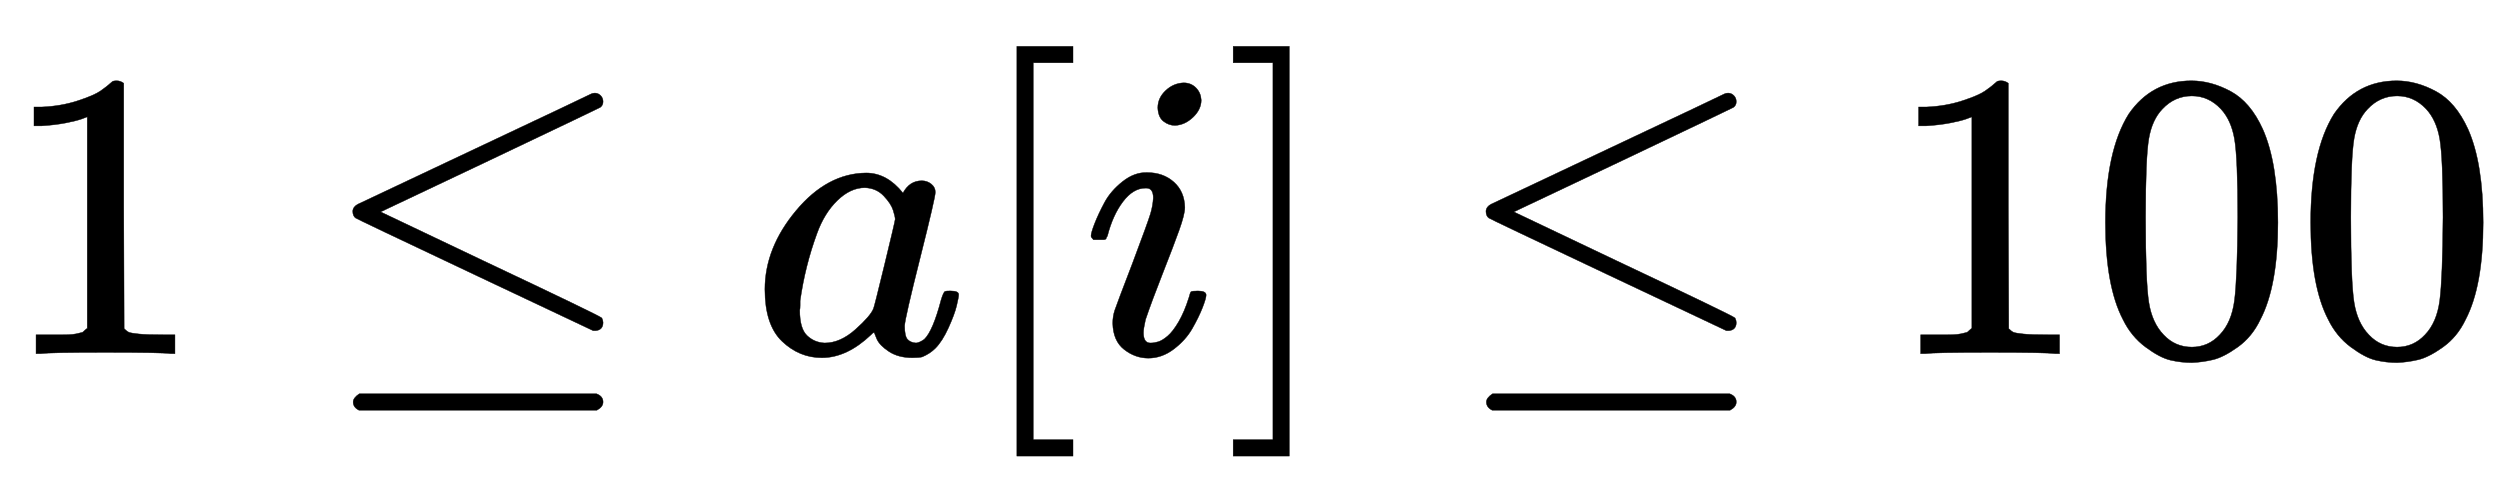
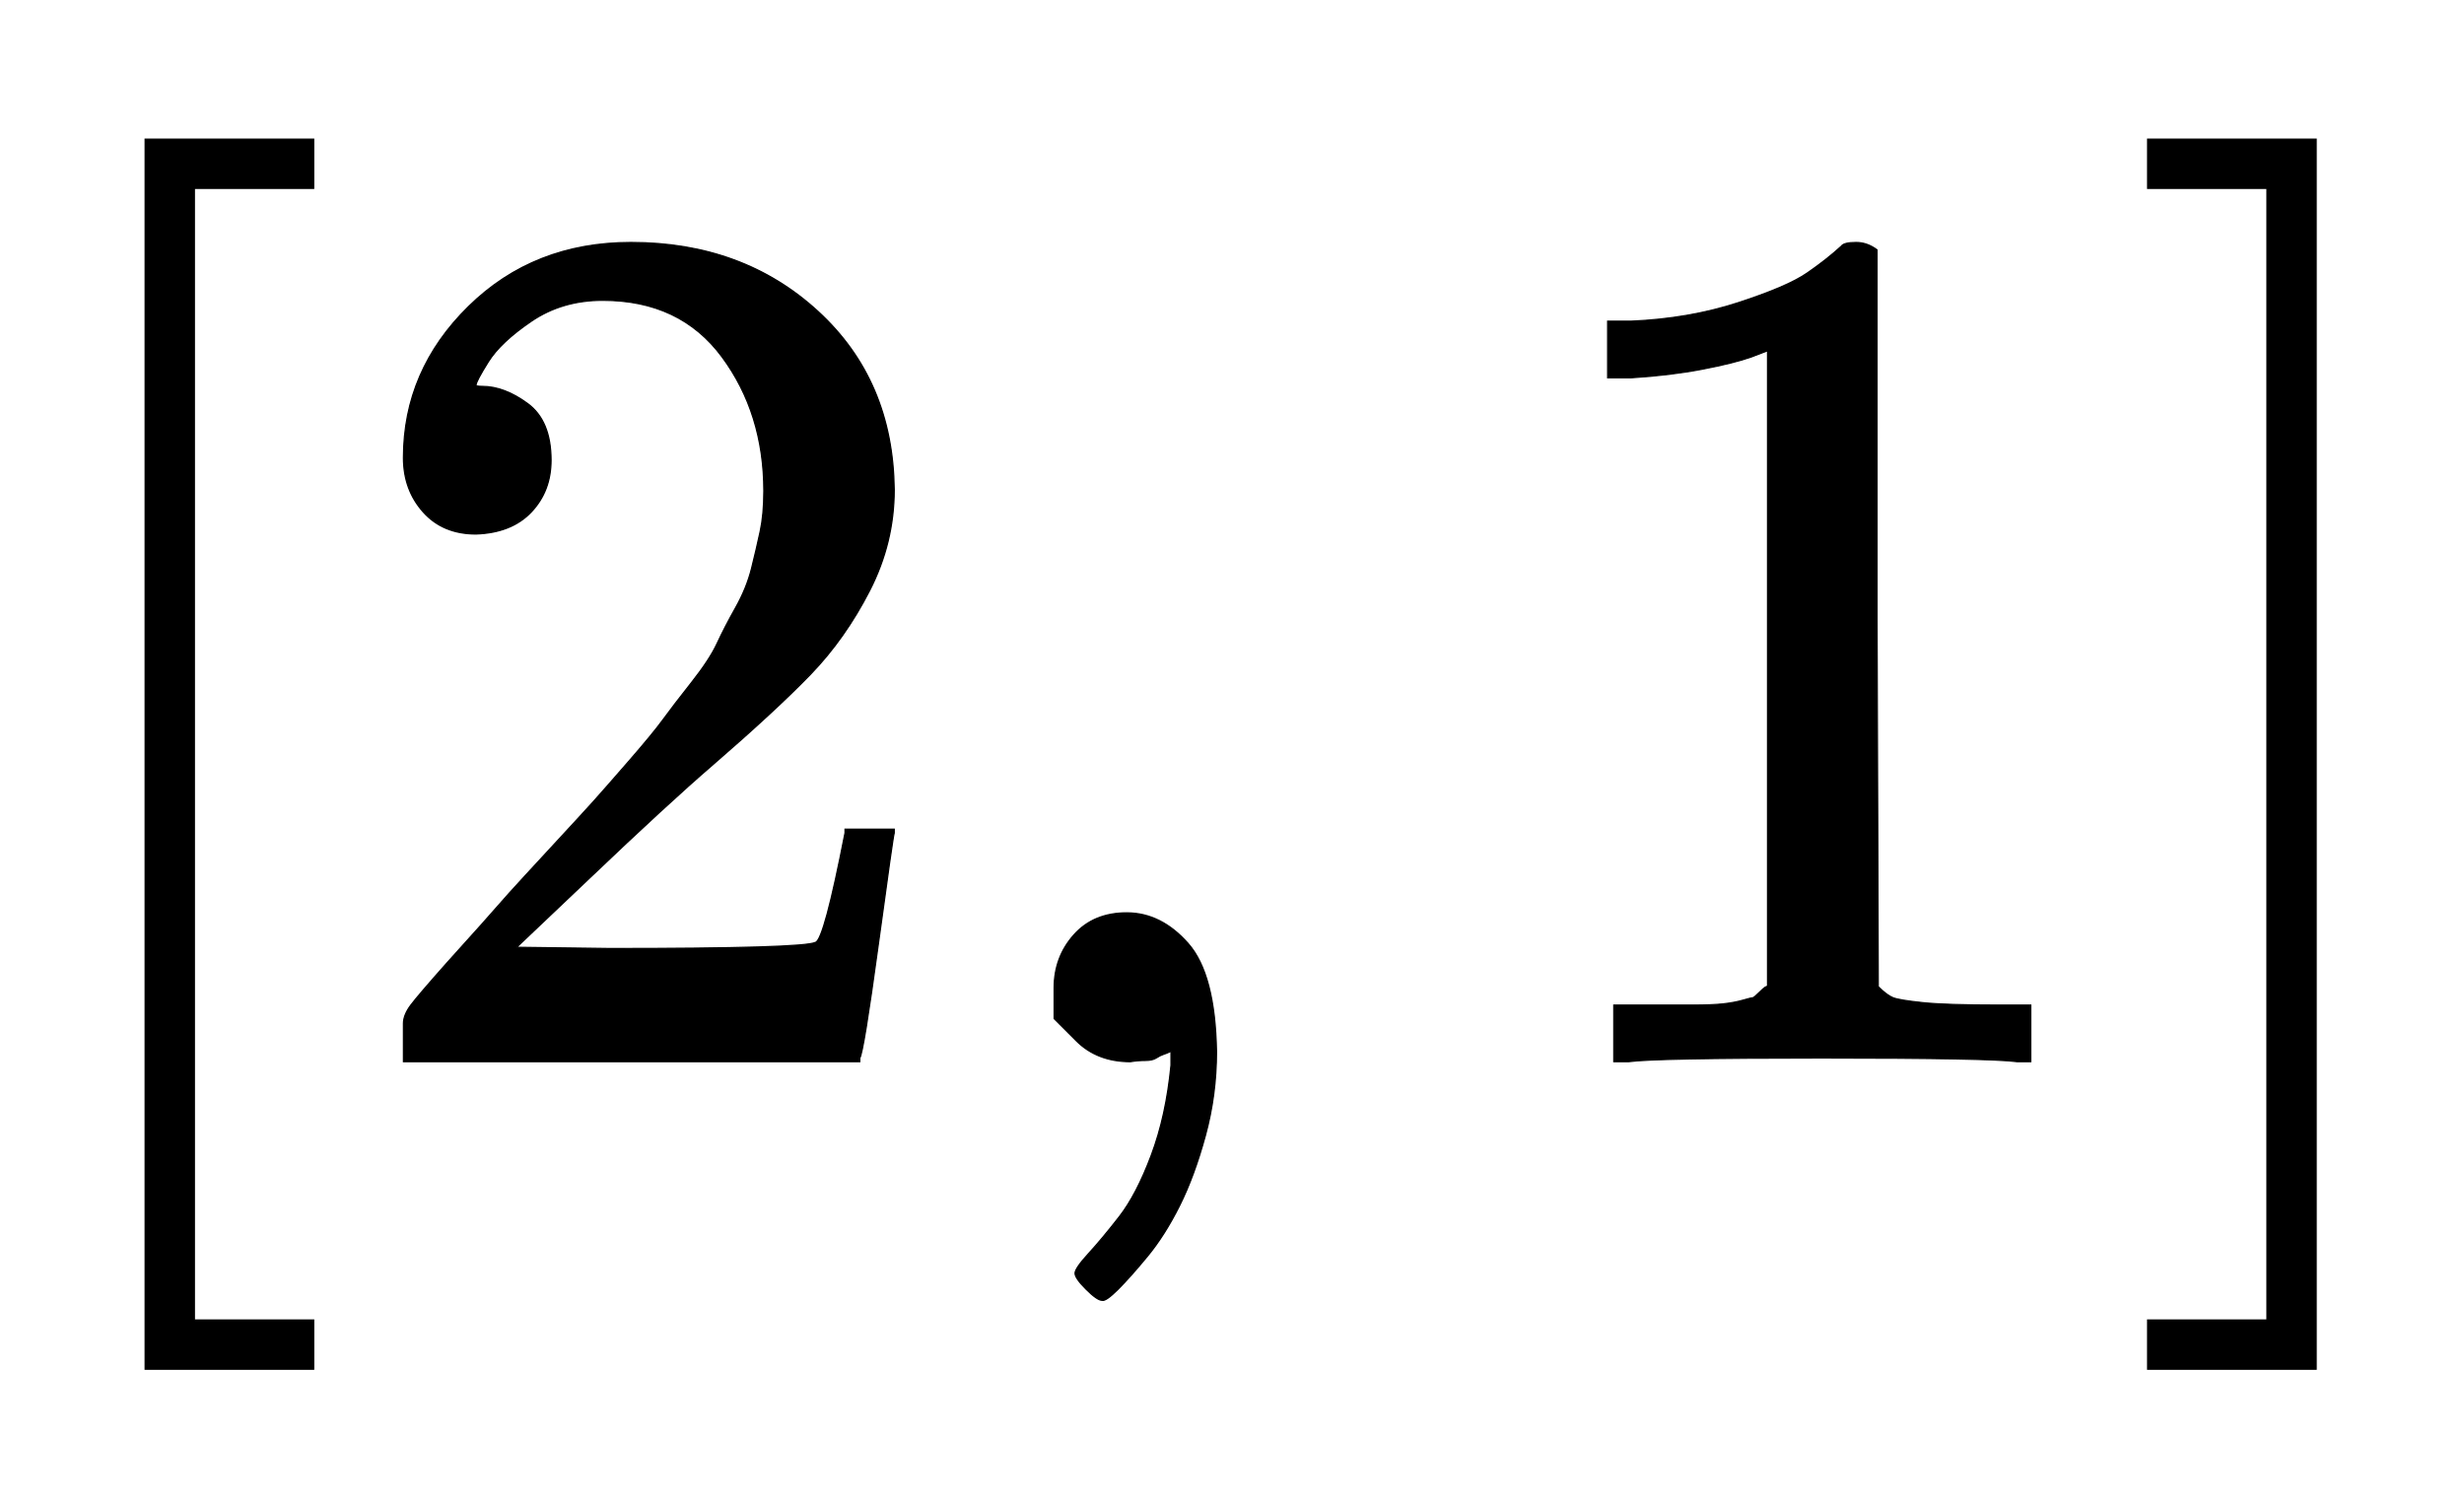
- <svg xmlns="http://www.w3.org/2000/svg" width="14.173ex" height="2.843ex" style="vertical-align: -0.838ex;" viewBox="0 -863.1 6102.1 1223.9" role="img" focusable="false">
+ <svg xmlns="http://www.w3.org/2000/svg" width="4.653ex" height="2.843ex" style="vertical-align: -0.838ex;" viewBox="0 -863.1 2003.2 1223.9" role="img" focusable="false">
  <g stroke="currentColor" fill="currentColor" stroke-width="0" transform="matrix(1 0 0 -1 0 0)">
-     <path stroke-width="1" d="M213 578L200 573Q186 568 160 563T102 556H83V602H102Q149 604 189 617T245 641T273 663Q275 666 285 666Q294 666 302 660V361L303 61Q310 54 315 52T339 48T401 46H427V0H416Q395 3 257 3Q121 3 100 0H88V46H114Q136 46 152 46T177 47T193 50T201 52T207 57T213 61V578Z" />
-     <g transform="translate(778,0)">
-       <path stroke-width="1" d="M674 636Q682 636 688 630T694 615T687 601Q686 600 417 472L151 346L399 228Q687 92 691 87Q694 81 694 76Q694 58 676 56H670L382 192Q92 329 90 331Q83 336 83 348Q84 359 96 365Q104 369 382 500T665 634Q669 636 674 636ZM84 -118Q84 -108 99 -98H678Q694 -104 694 -118Q694 -130 679 -138H98Q84 -131 84 -118Z" />
+     <path stroke-width="1" d="M118 -250V750H255V710H158V-210H255V-250H118Z" />
+     <g transform="translate(278,0)">
+       <path stroke-width="1" d="M109 429Q82 429 66 447T50 491Q50 562 103 614T235 666Q326 666 387 610T449 465Q449 422 429 383T381 315T301 241Q265 210 201 149L142 93L218 92Q375 92 385 97Q392 99 409 186V189H449V186Q448 183 436 95T421 3V0H50V19V31Q50 38 56 46T86 81Q115 113 136 137Q145 147 170 174T204 211T233 244T261 278T284 308T305 340T320 369T333 401T340 431T343 464Q343 527 309 573T212 619Q179 619 154 602T119 569T109 550Q109 549 114 549Q132 549 151 535T170 489Q170 464 154 447T109 429Z" />
    </g>
-     <g transform="translate(1834,0)">
-       <path stroke-width="1" d="M33 157Q33 258 109 349T280 441Q331 441 370 392Q386 422 416 422Q429 422 439 414T449 394Q449 381 412 234T374 68Q374 43 381 35T402 26Q411 27 422 35Q443 55 463 131Q469 151 473 152Q475 153 483 153H487Q506 153 506 144Q506 138 501 117T481 63T449 13Q436 0 417 -8Q409 -10 393 -10Q359 -10 336 5T306 36L300 51Q299 52 296 50Q294 48 292 46Q233 -10 172 -10Q117 -10 75 30T33 157ZM351 328Q351 334 346 350T323 385T277 405Q242 405 210 374T160 293Q131 214 119 129Q119 126 119 118T118 106Q118 61 136 44T179 26Q217 26 254 59T298 110Q300 114 325 217T351 328Z" />
+     <g transform="translate(779,0)">
+       <path stroke-width="1" d="M78 35T78 60T94 103T137 121Q165 121 187 96T210 8Q210 -27 201 -60T180 -117T154 -158T130 -185T117 -194Q113 -194 104 -185T95 -172Q95 -168 106 -156T131 -126T157 -76T173 -3V9L172 8Q170 7 167 6T161 3T152 1T140 0Q113 0 96 17Z" />
    </g>
-     <g transform="translate(2364,0)">
-       <path stroke-width="1" d="M118 -250V750H255V710H158V-210H255V-250H118Z" />
+     <g transform="translate(1224,0)">
+       <path stroke-width="1" d="M213 578L200 573Q186 568 160 563T102 556H83V602H102Q149 604 189 617T245 641T273 663Q275 666 285 666Q294 666 302 660V361L303 61Q310 54 315 52T339 48T401 46H427V0H416Q395 3 257 3Q121 3 100 0H88V46H114Q136 46 152 46T177 47T193 50T201 52T207 57T213 61V578Z" />
    </g>
-     <g transform="translate(2642,0)">
-       <path stroke-width="1" d="M184 600Q184 624 203 642T247 661Q265 661 277 649T290 619Q290 596 270 577T226 557Q211 557 198 567T184 600ZM21 287Q21 295 30 318T54 369T98 420T158 442Q197 442 223 419T250 357Q250 340 236 301T196 196T154 83Q149 61 149 51Q149 26 166 26Q175 26 185 29T208 43T235 78T260 137Q263 149 265 151T282 153Q302 153 302 143Q302 135 293 112T268 61T223 11T161 -11Q129 -11 102 10T74 74Q74 91 79 106T122 220Q160 321 166 341T173 380Q173 404 156 404H154Q124 404 99 371T61 287Q60 286 59 284T58 281T56 279T53 278T49 278T41 278H27Q21 284 21 287Z" />
-     </g>
-     <g transform="translate(2988,0)">
+     <g transform="translate(1724,0)">
      <path stroke-width="1" d="M22 710V750H159V-250H22V-210H119V710H22Z" />
-     </g>
-     <g transform="translate(3544,0)">
-       <path stroke-width="1" d="M674 636Q682 636 688 630T694 615T687 601Q686 600 417 472L151 346L399 228Q687 92 691 87Q694 81 694 76Q694 58 676 56H670L382 192Q92 329 90 331Q83 336 83 348Q84 359 96 365Q104 369 382 500T665 634Q669 636 674 636ZM84 -118Q84 -108 99 -98H678Q694 -104 694 -118Q694 -130 679 -138H98Q84 -131 84 -118Z" />
-     </g>
-     <g transform="translate(4600,0)">
-       <path stroke-width="1" d="M213 578L200 573Q186 568 160 563T102 556H83V602H102Q149 604 189 617T245 641T273 663Q275 666 285 666Q294 666 302 660V361L303 61Q310 54 315 52T339 48T401 46H427V0H416Q395 3 257 3Q121 3 100 0H88V46H114Q136 46 152 46T177 47T193 50T201 52T207 57T213 61V578Z" />
-       <path stroke-width="1" d="M96 585Q152 666 249 666Q297 666 345 640T423 548Q460 465 460 320Q460 165 417 83Q397 41 362 16T301 -15T250 -22Q224 -22 198 -16T137 16T82 83Q39 165 39 320Q39 494 96 585ZM321 597Q291 629 250 629Q208 629 178 597Q153 571 145 525T137 333Q137 175 145 125T181 46Q209 16 250 16Q290 16 318 46Q347 76 354 130T362 333Q362 478 354 524T321 597Z" transform="translate(500,0)" />
-       <path stroke-width="1" d="M96 585Q152 666 249 666Q297 666 345 640T423 548Q460 465 460 320Q460 165 417 83Q397 41 362 16T301 -15T250 -22Q224 -22 198 -16T137 16T82 83Q39 165 39 320Q39 494 96 585ZM321 597Q291 629 250 629Q208 629 178 597Q153 571 145 525T137 333Q137 175 145 125T181 46Q209 16 250 16Q290 16 318 46Q347 76 354 130T362 333Q362 478 354 524T321 597Z" transform="translate(1001,0)" />
    </g>
  </g>
</svg>
